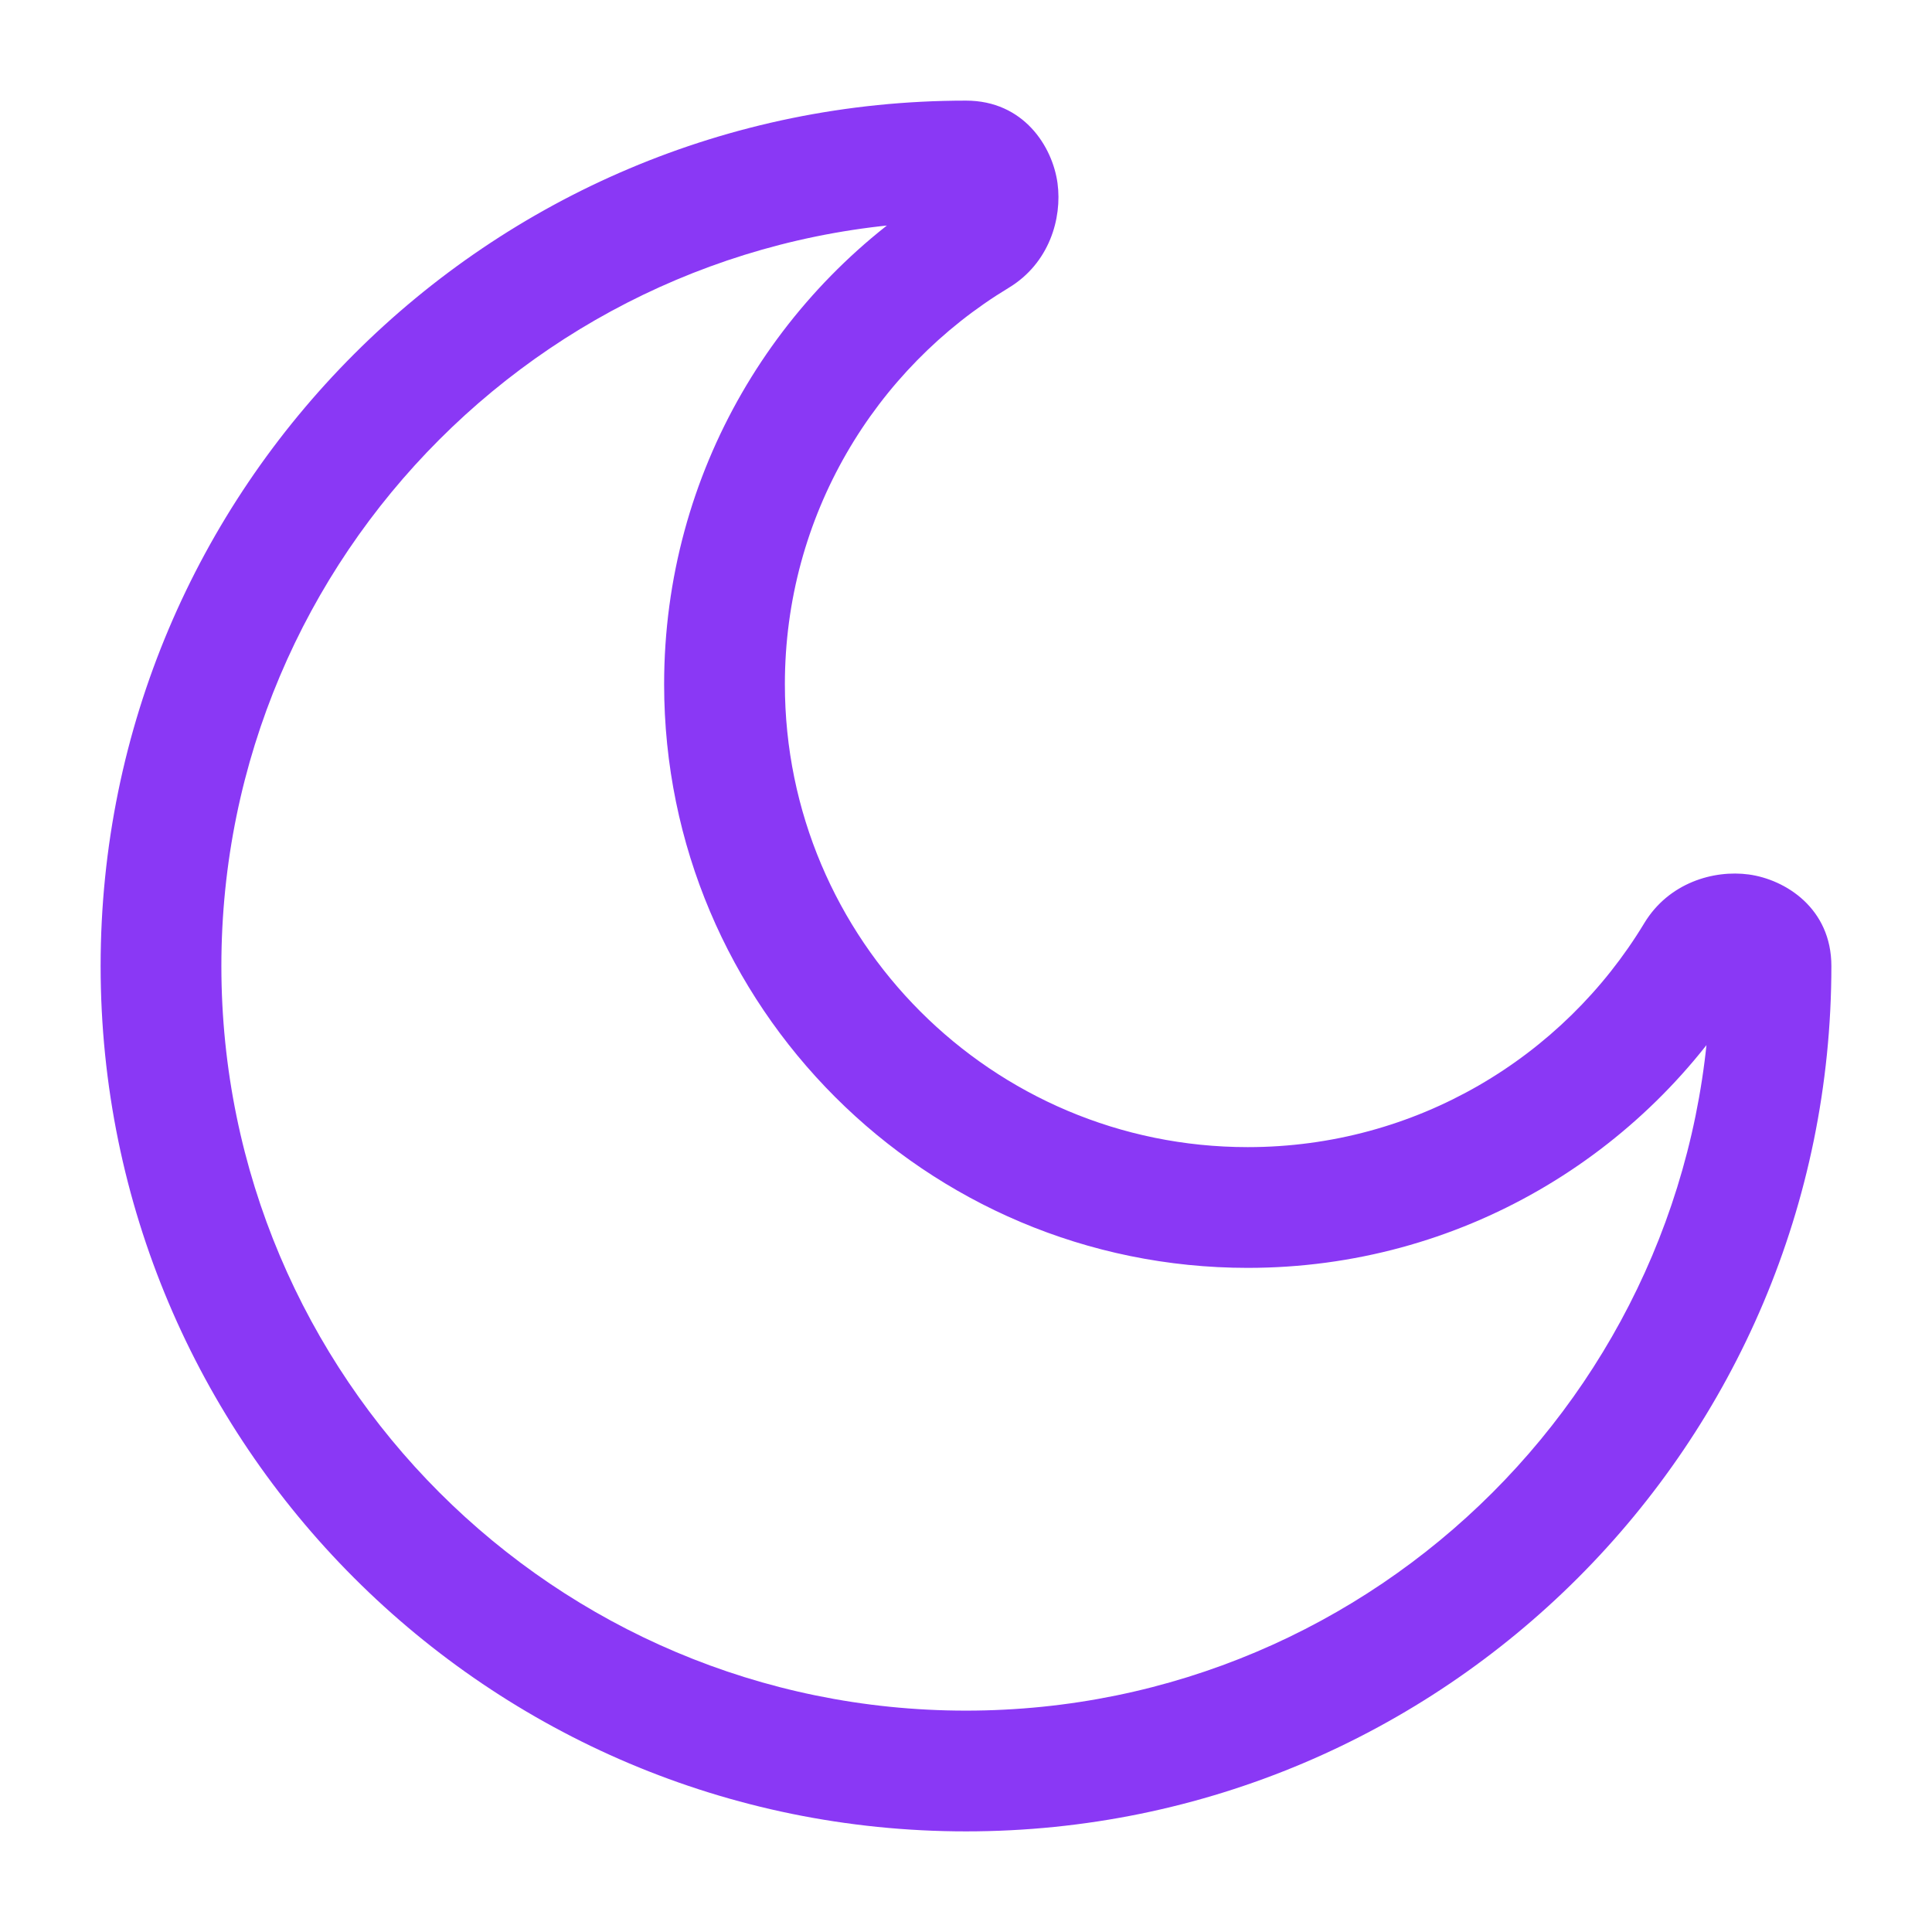
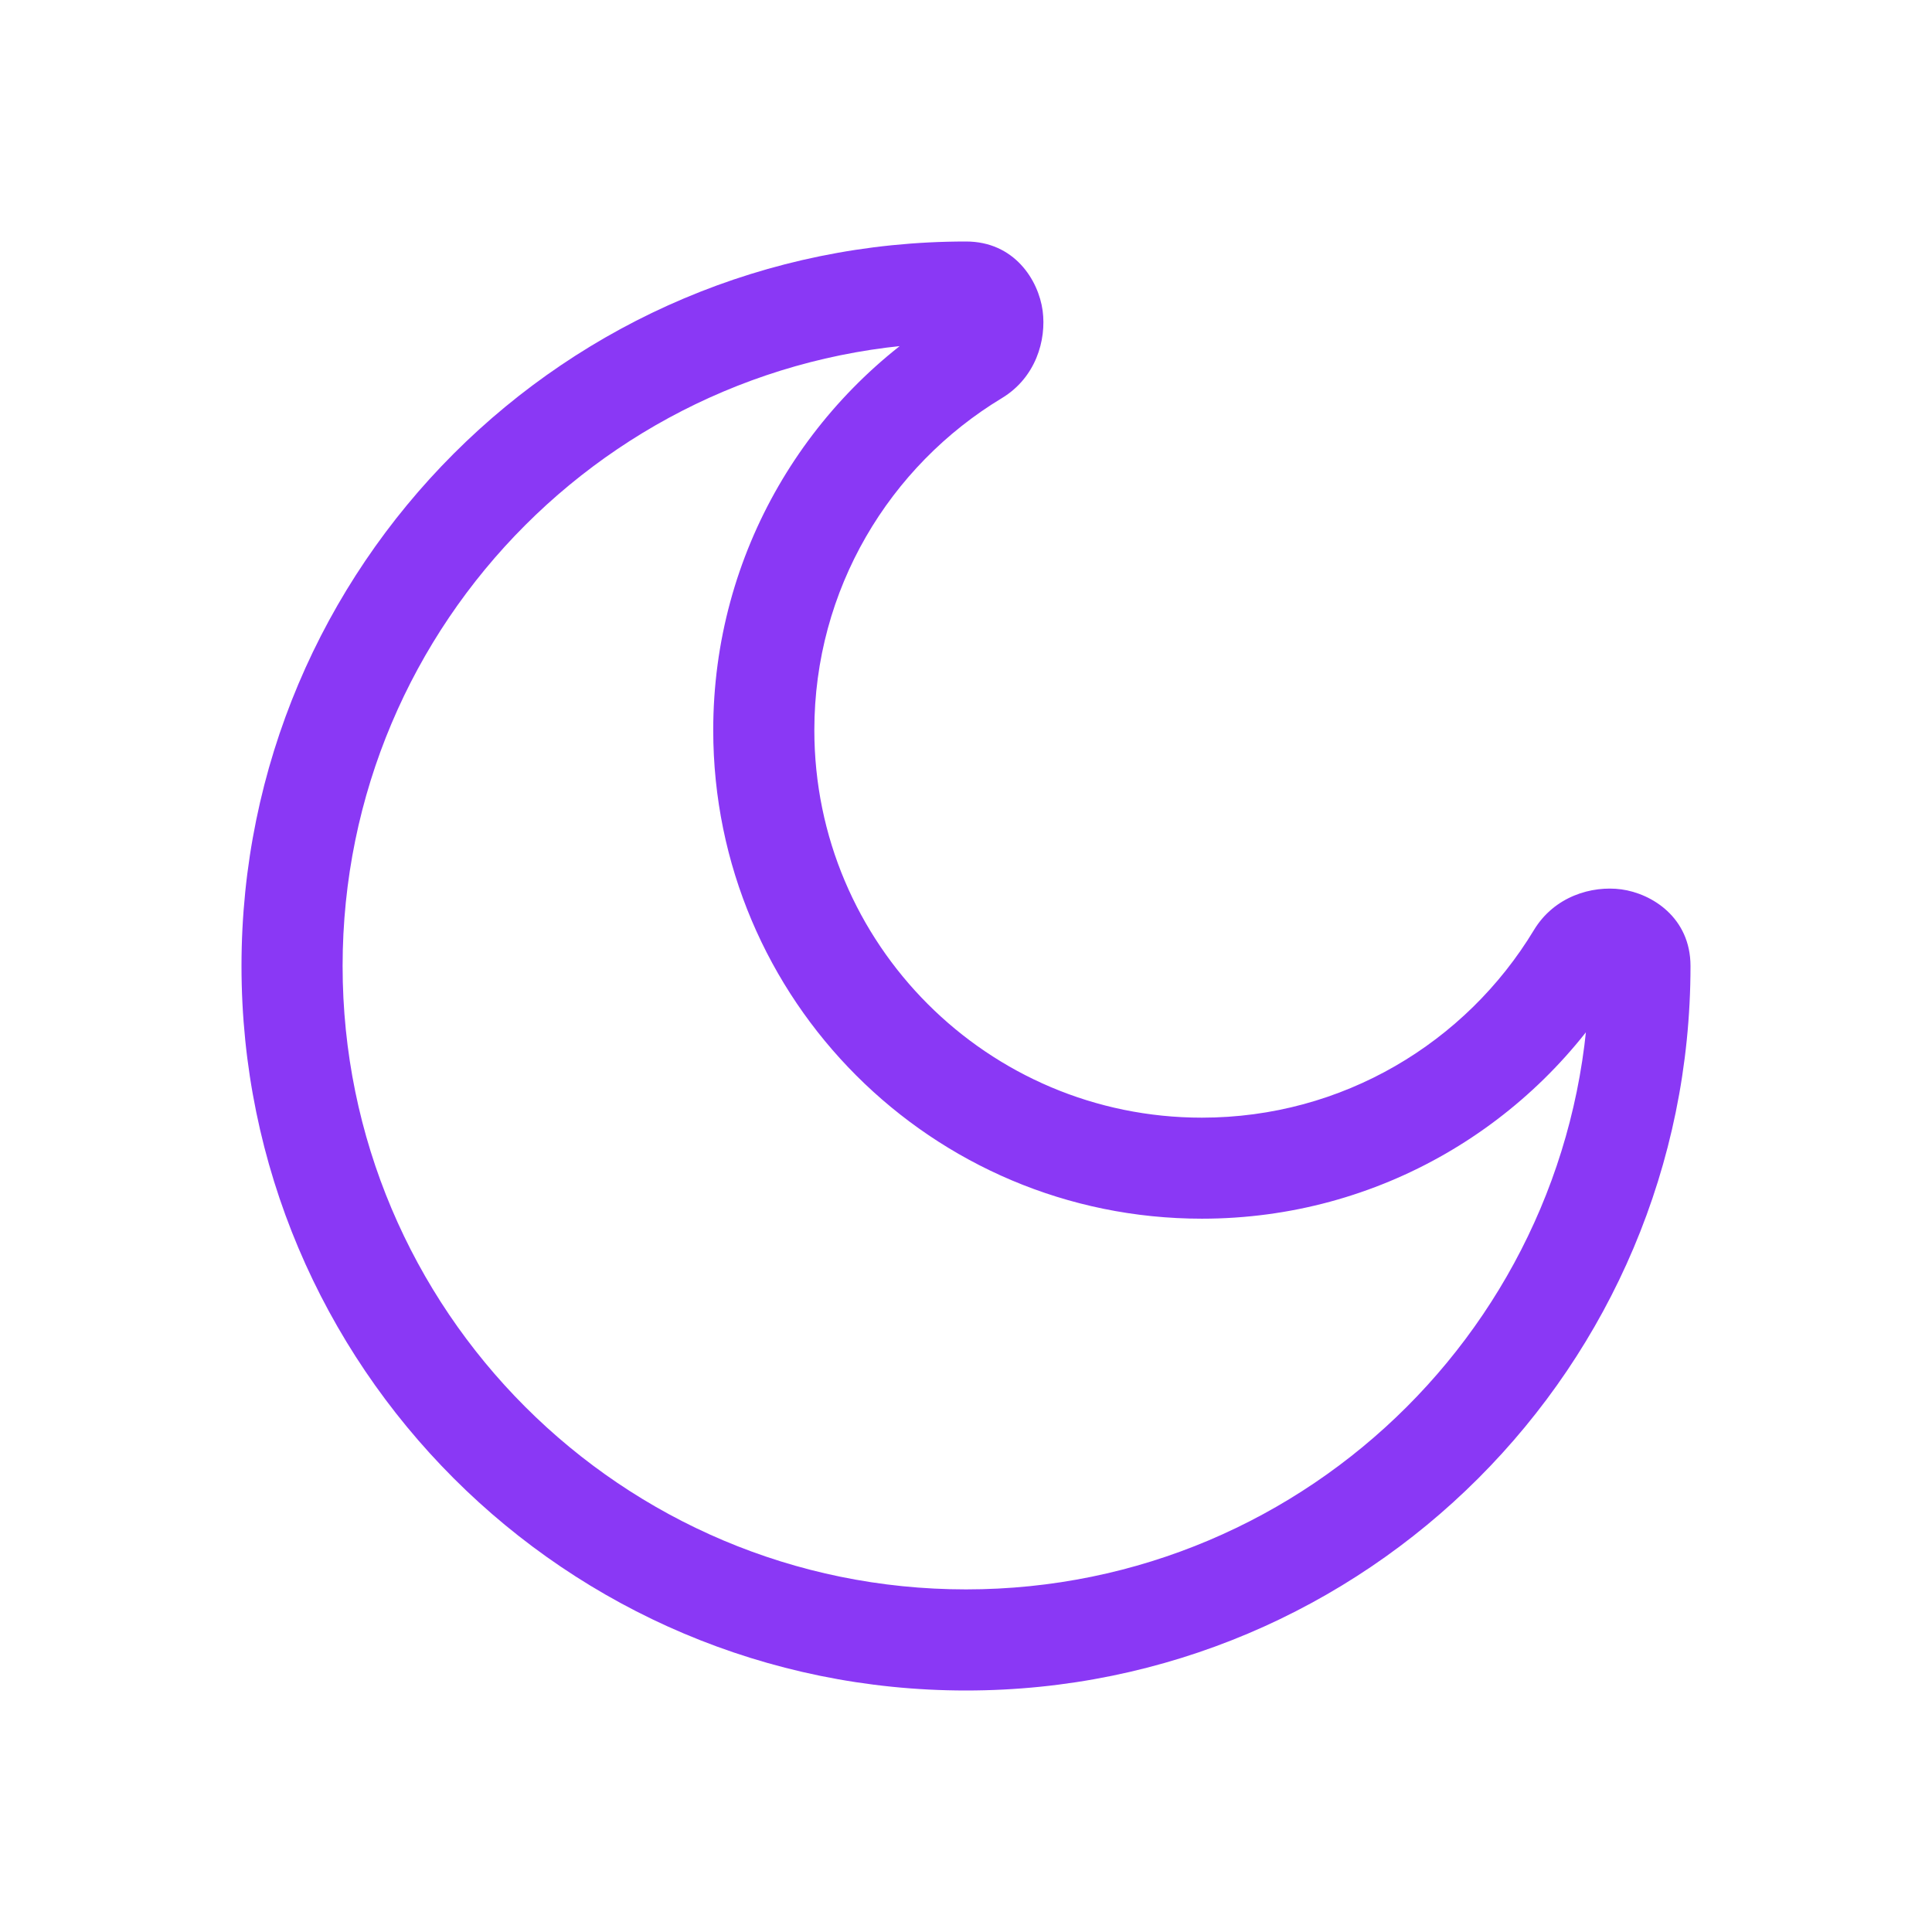
<svg xmlns="http://www.w3.org/2000/svg" width="24" height="24" viewBox="0 0 24 24" fill="none">
-   <path d="M21.25 12C21.25 17.109 17.109 21.25 12 21.25V22.75C17.937 22.75 22.75 17.937 22.75 12H21.25ZM12 21.25C6.891 21.25 2.75 17.109 2.75 12H1.25C1.25 17.937 6.063 22.75 12 22.75V21.25ZM2.75 12C2.75 6.891 6.891 2.75 12 2.75V1.25C6.063 1.25 1.25 6.063 1.25 12H2.75ZM15.5 14.25C12.324 14.25 9.75 11.676 9.75 8.5H8.25C8.25 12.504 11.496 15.75 15.5 15.75V14.25ZM20.425 11.469C19.417 13.137 17.588 14.25 15.5 14.25V15.75C18.135 15.75 20.441 14.344 21.709 12.245L20.425 11.469ZM9.75 8.5C9.75 6.412 10.863 4.583 12.531 3.575L11.755 2.291C9.656 3.559 8.25 5.865 8.25 8.5H9.75ZM12 2.75C11.912 2.75 11.808 2.71 11.732 2.632C11.669 2.565 11.654 2.502 11.65 2.477C11.646 2.446 11.648 2.356 11.755 2.291L12.531 3.575C13.034 3.271 13.196 2.714 13.137 2.276C13.075 1.821 12.717 1.25 12 1.25V2.75ZM21.709 12.245C21.644 12.352 21.554 12.354 21.523 12.35C21.498 12.346 21.435 12.331 21.368 12.268C21.29 12.192 21.25 12.088 21.25 12H22.75C22.75 11.283 22.179 10.925 21.724 10.863C21.286 10.804 20.729 10.966 20.425 11.469L21.709 12.245Z" fill="#8A38F5" />
+   <path d="M19.744 12C19.744 16.277 16.277 19.744 12 19.744V21C16.971 21 21 16.971 21 12H19.744ZM12 19.744C7.723 19.744 4.256 16.277 4.256 12H3C3 16.971 7.029 21 12 21V19.744ZM4.256 12C4.256 7.723 7.723 4.256 12 4.256V3C7.029 3 3 7.029 3 12H4.256ZM14.93 13.884C12.272 13.884 10.116 11.728 10.116 9.07H8.86C8.86 12.422 11.578 15.139 14.93 15.139V13.884ZM19.054 11.555C18.21 12.952 16.678 13.884 14.93 13.884V15.139C17.136 15.139 19.067 13.962 20.129 12.205L19.054 11.555ZM10.116 9.07C10.116 7.322 11.048 5.79 12.445 4.946L11.795 3.871C10.038 4.933 8.86 6.864 8.86 9.07H10.116ZM12 4.256C11.926 4.256 11.839 4.222 11.776 4.157C11.723 4.101 11.71 4.049 11.707 4.027C11.704 4.001 11.706 3.926 11.795 3.871L12.445 4.946C12.866 4.692 13.001 4.226 12.952 3.859C12.9 3.478 12.6 3 12 3V4.256ZM20.129 12.205C20.074 12.294 19.999 12.296 19.973 12.293C19.951 12.29 19.899 12.277 19.843 12.224C19.778 12.161 19.744 12.074 19.744 12H21C21 11.4 20.522 11.1 20.141 11.048C19.774 10.999 19.308 11.134 19.054 11.555L20.129 12.205Z" fill="#8A38F5" />
</svg>
